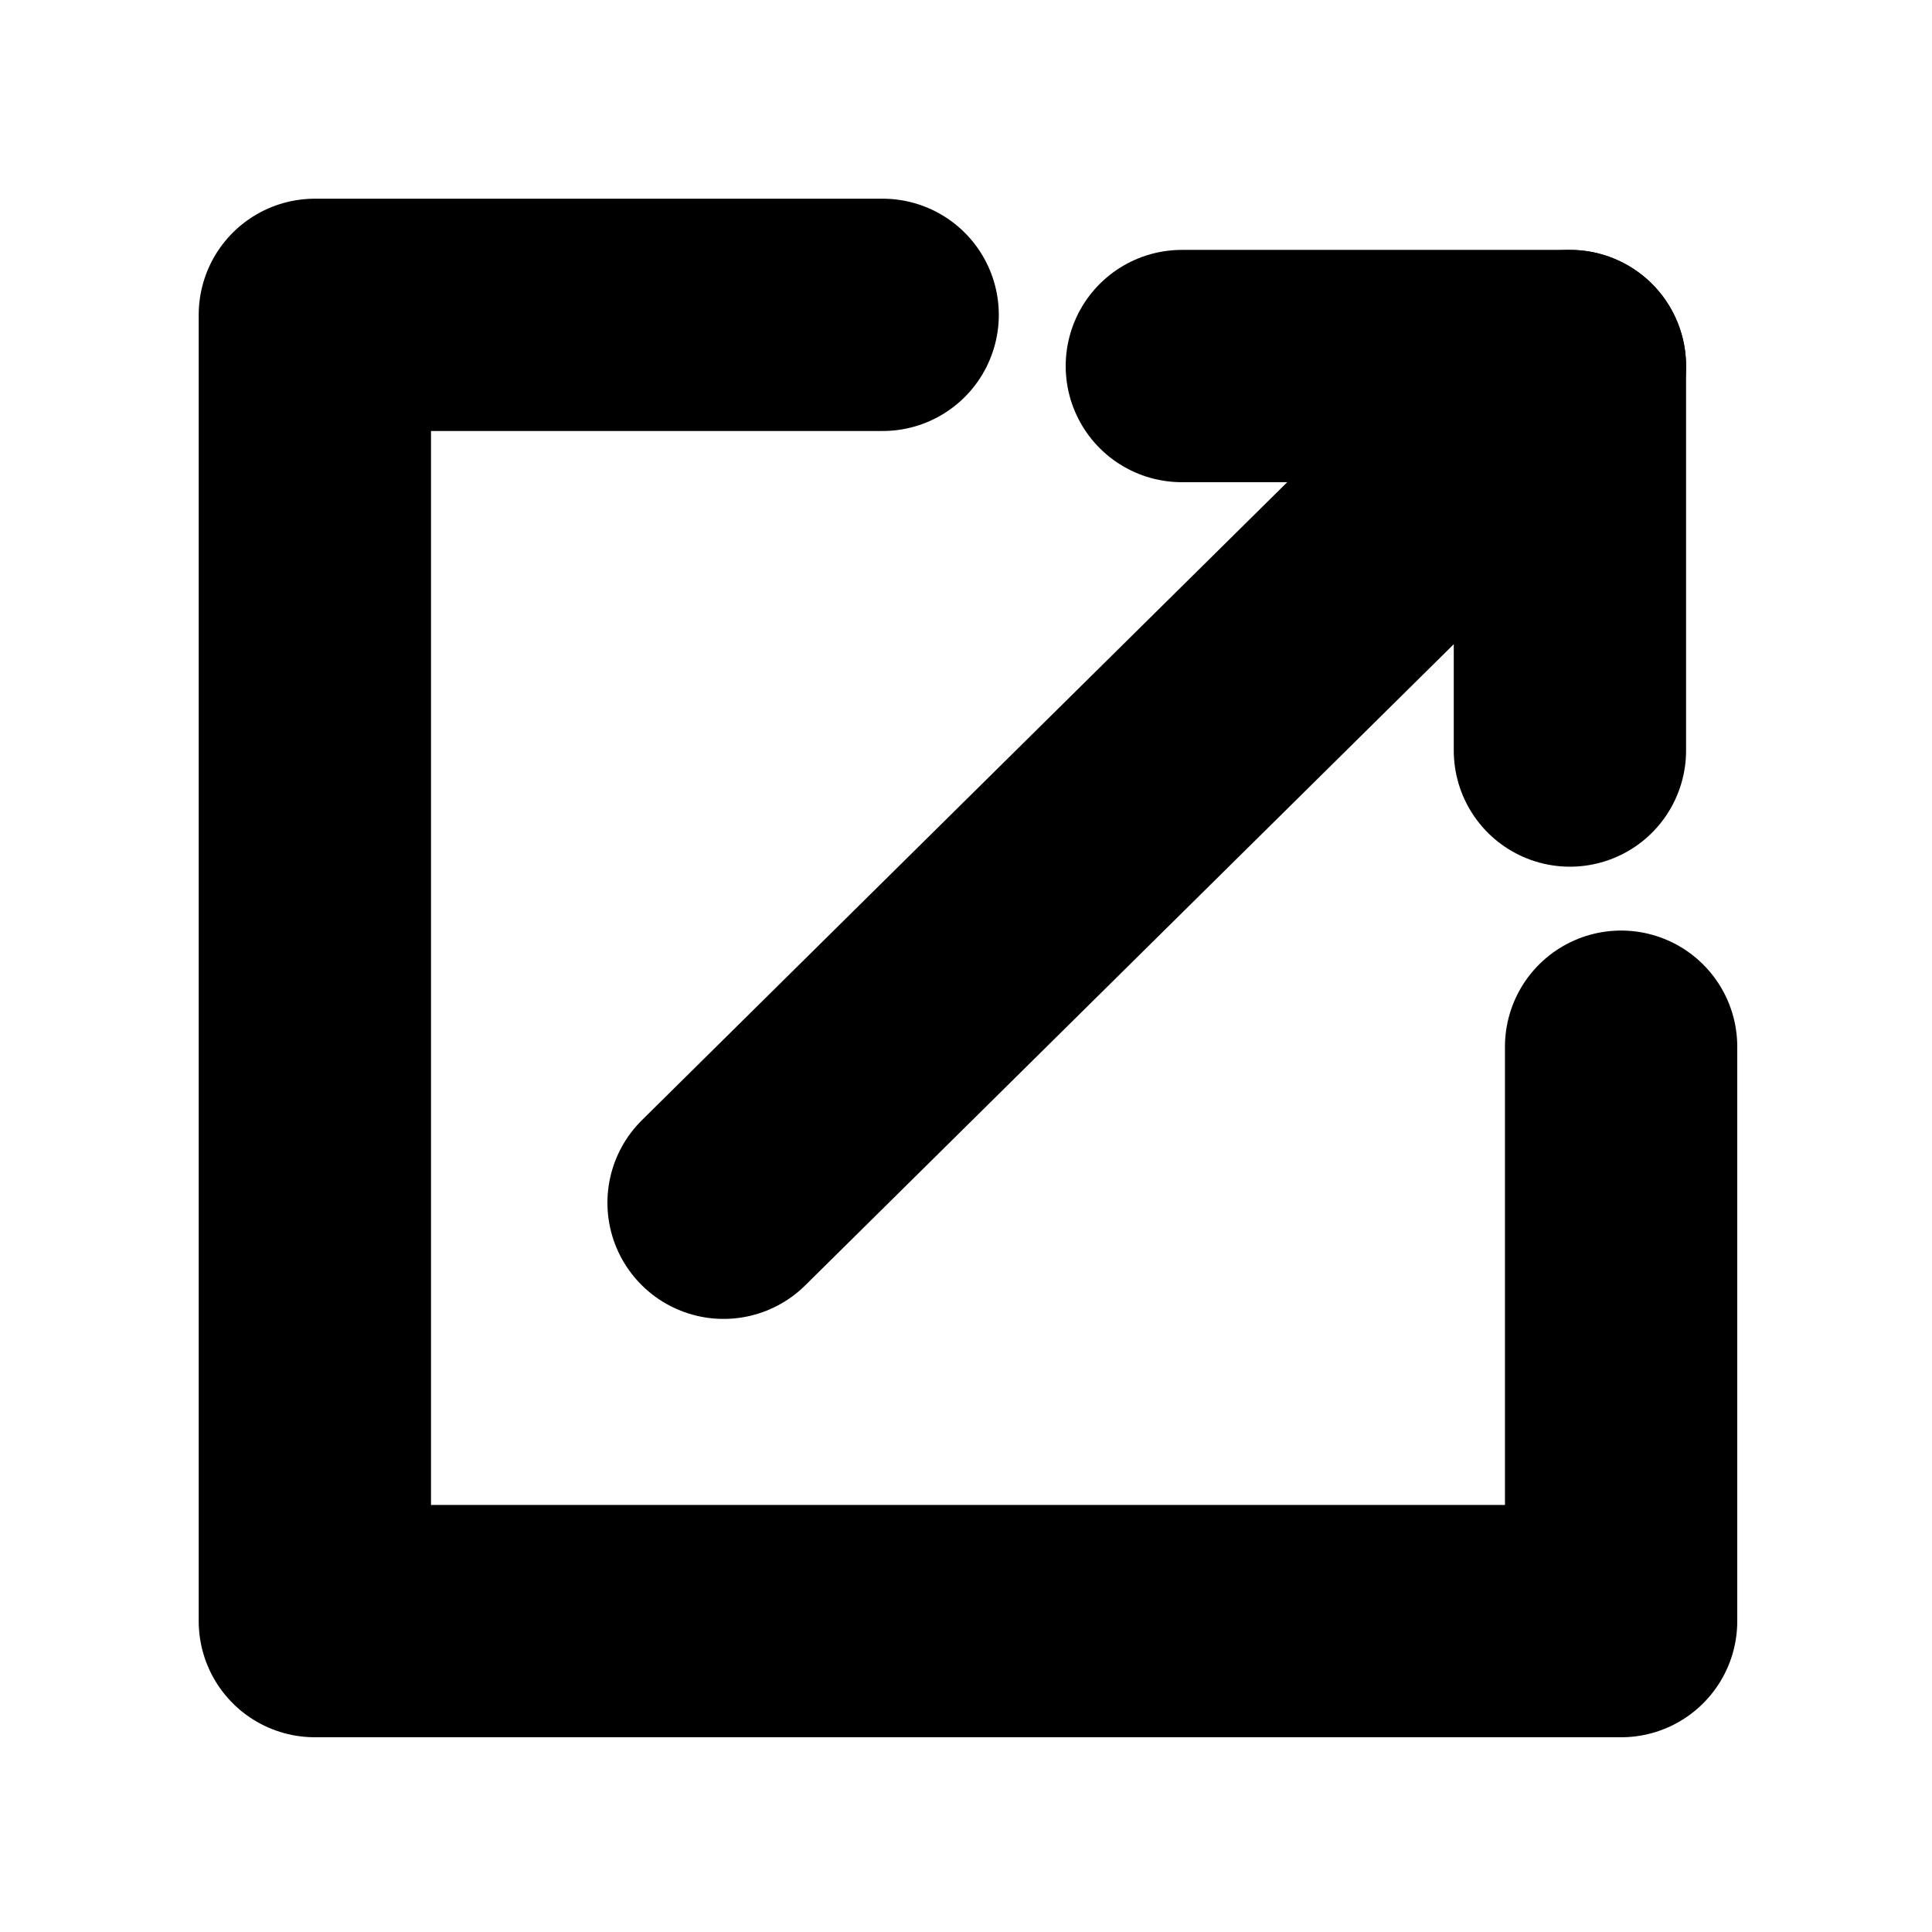
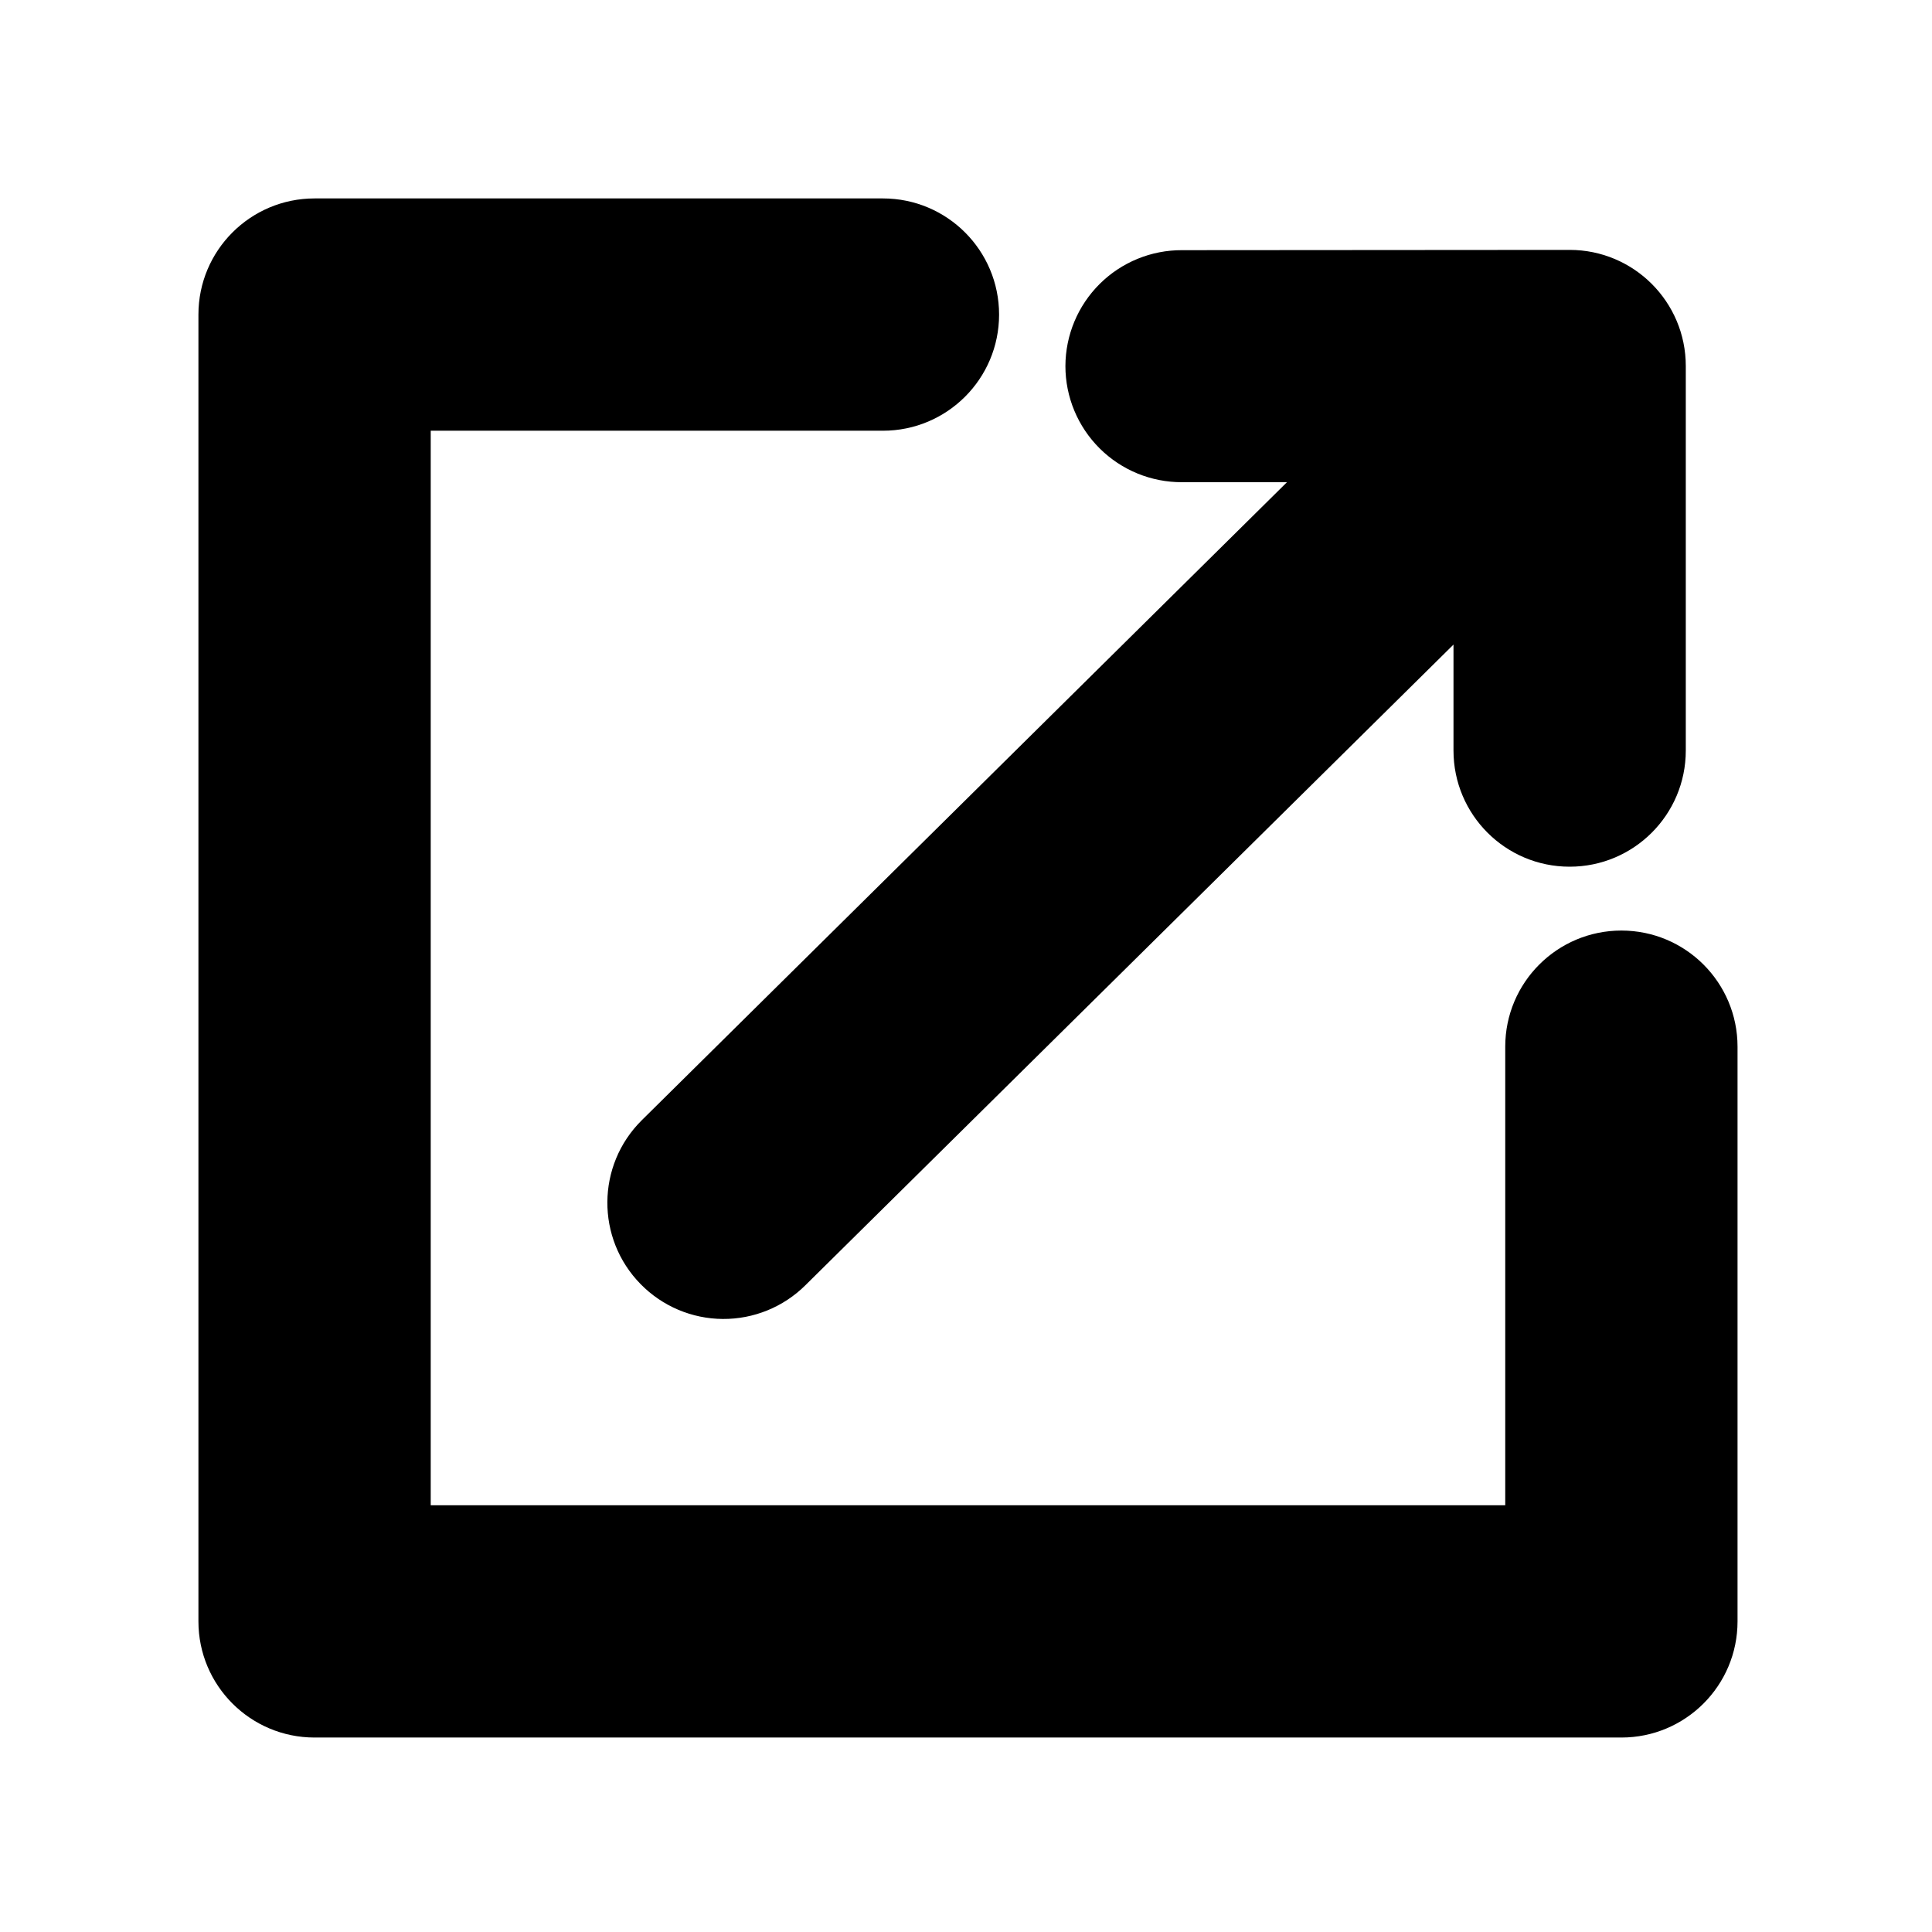
- <svg xmlns="http://www.w3.org/2000/svg" width="32" height="32" viewBox="0 0 6.337 6.337" version="1.1" id="svg8">
-   <defs id="defs2" />
-   <g id="layer1" style="opacity:0.999">
-     <g id="g3" transform="matrix(0.9027722,0,0,0.9027722,0.3086984,0.3086984)" style="fill:none;fill-opacity:1;stroke:#000000;stroke-opacity:1">
-       <path id="rect1" style="fill:none;fill-opacity:1;stroke:#000000;stroke-width:0.844;stroke-linecap:round;stroke-linejoin:round;stroke-opacity:1" d="M 2.865,0.802 H 0.802 V 5.548 H 5.548 V 3.461" />
-       <path style="fill:none;fill-opacity:1;stroke:#000000;stroke-width:0.844;stroke-linecap:round;stroke-linejoin:round;stroke-dasharray:none;stroke-opacity:1" d="M 2.287,4.028 5.362,0.988 V 2.385" id="path2" />
-       <path style="fill:none;fill-opacity:1;stroke:#000000;stroke-width:0.844;stroke-linecap:round;stroke-linejoin:round;stroke-dasharray:none;stroke-opacity:1" d="M 5.362,0.988 H 3.952" id="path3" />
-     </g>
+ <svg xmlns="http://www.w3.org/2000/svg" width="32" height="32" viewBox="0 0 6.337 6.337" version="1.1">
+   <g transform="matrix(0.9027722,0,0,0.9027722,0.3086984,0.3086984)">
+     <path style="stroke:none;stroke-linecap:round;stroke-linejoin:round;" d="m 0.801,0.379 a 0.422,0.422 0 0 0 -0.422,0.422 V 5.549 a 0.422,0.422 0 0 0 0.422,0.422 H 5.549 a 0.422,0.422 0 0 0 0.422,-0.422 V 3.461 a 0.422,0.422 0 0 0 -0.422,-0.422 0.422,0.422 0 0 0 -0.422,0.422 V 5.127 H 1.223 V 1.223 h 1.643 a 0.422,0.422 0 0 0 0.422,-0.422 0.422,0.422 0 0 0 -0.422,-0.422 z m 3.152,0.188 A 0.422,0.422 0 0 0 3.529,0.988 0.422,0.422 0 0 0 3.953,1.41 h 0.381 l -2.344,2.318 a 0.422,0.422 0 0 0 -0.004,0.596 0.422,0.422 0 0 0 0.598,0.004 L 4.939,2 v 0.385 a 0.422,0.422 0 0 0 0.422,0.422 0.422,0.422 0 0 0 0.422,-0.422 V 0.988 a 0.422,0.422 0 0 0 -0.422,-0.422 z" />
  </g>
</svg>
